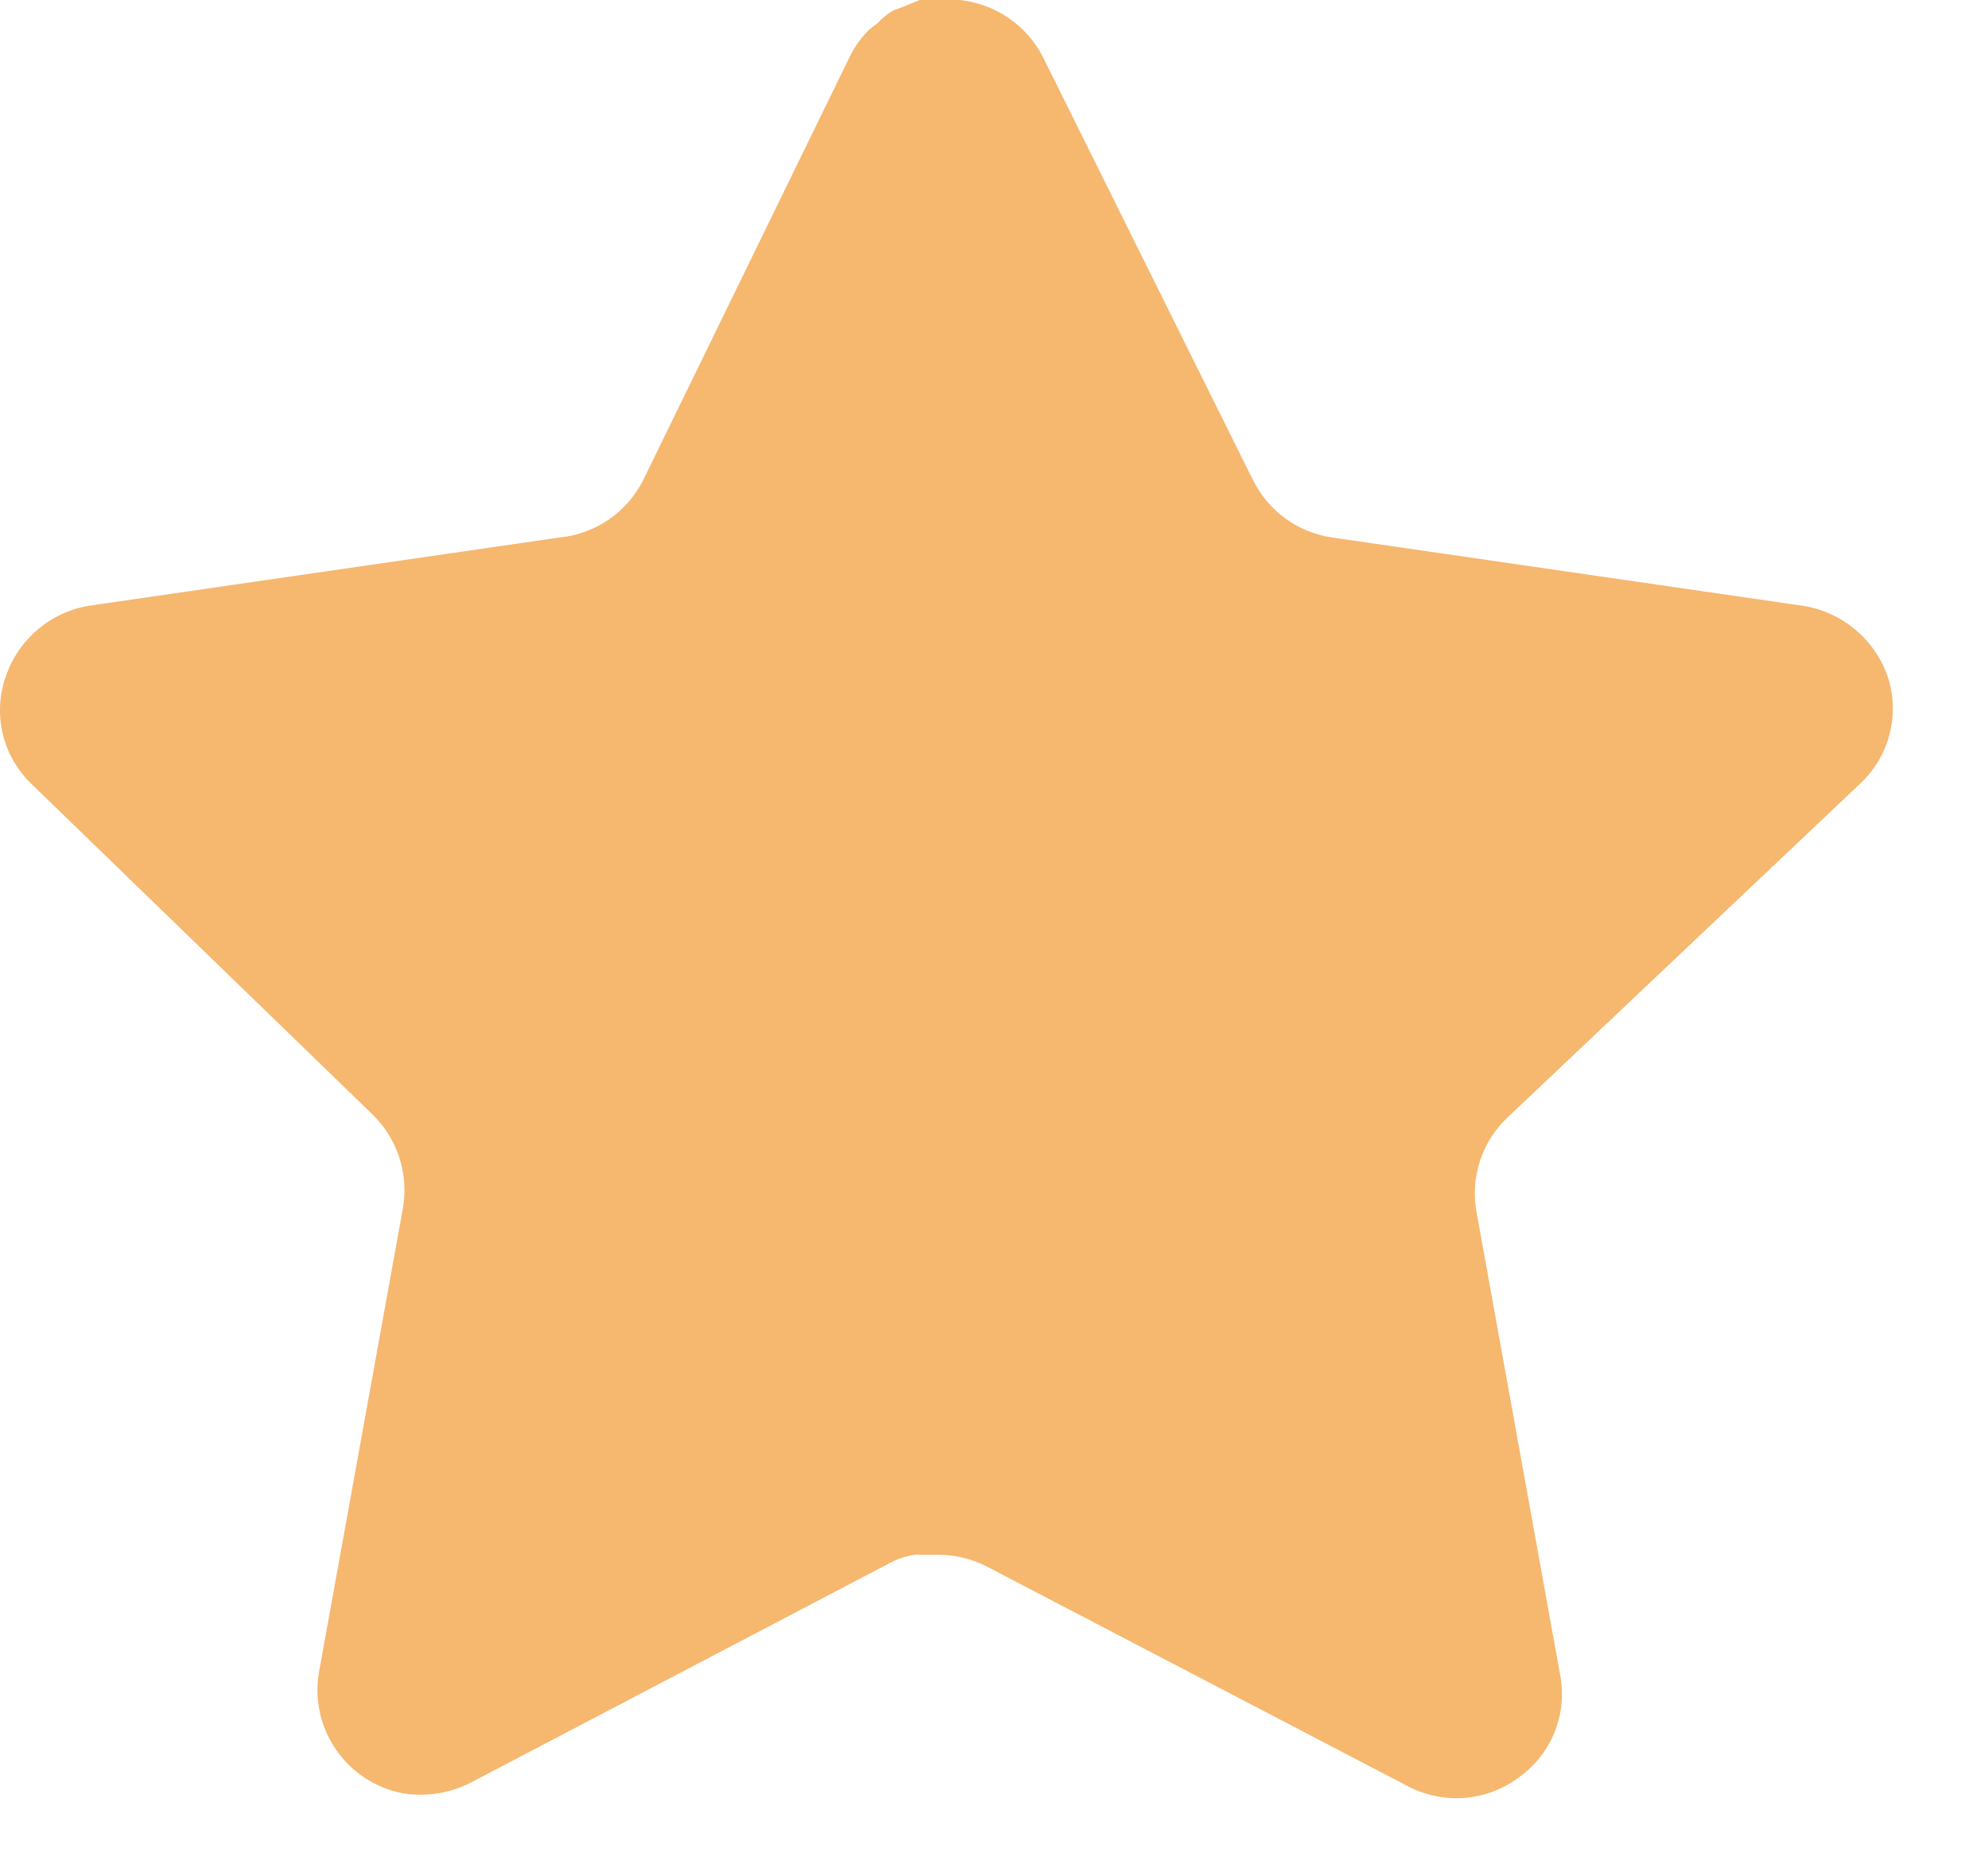
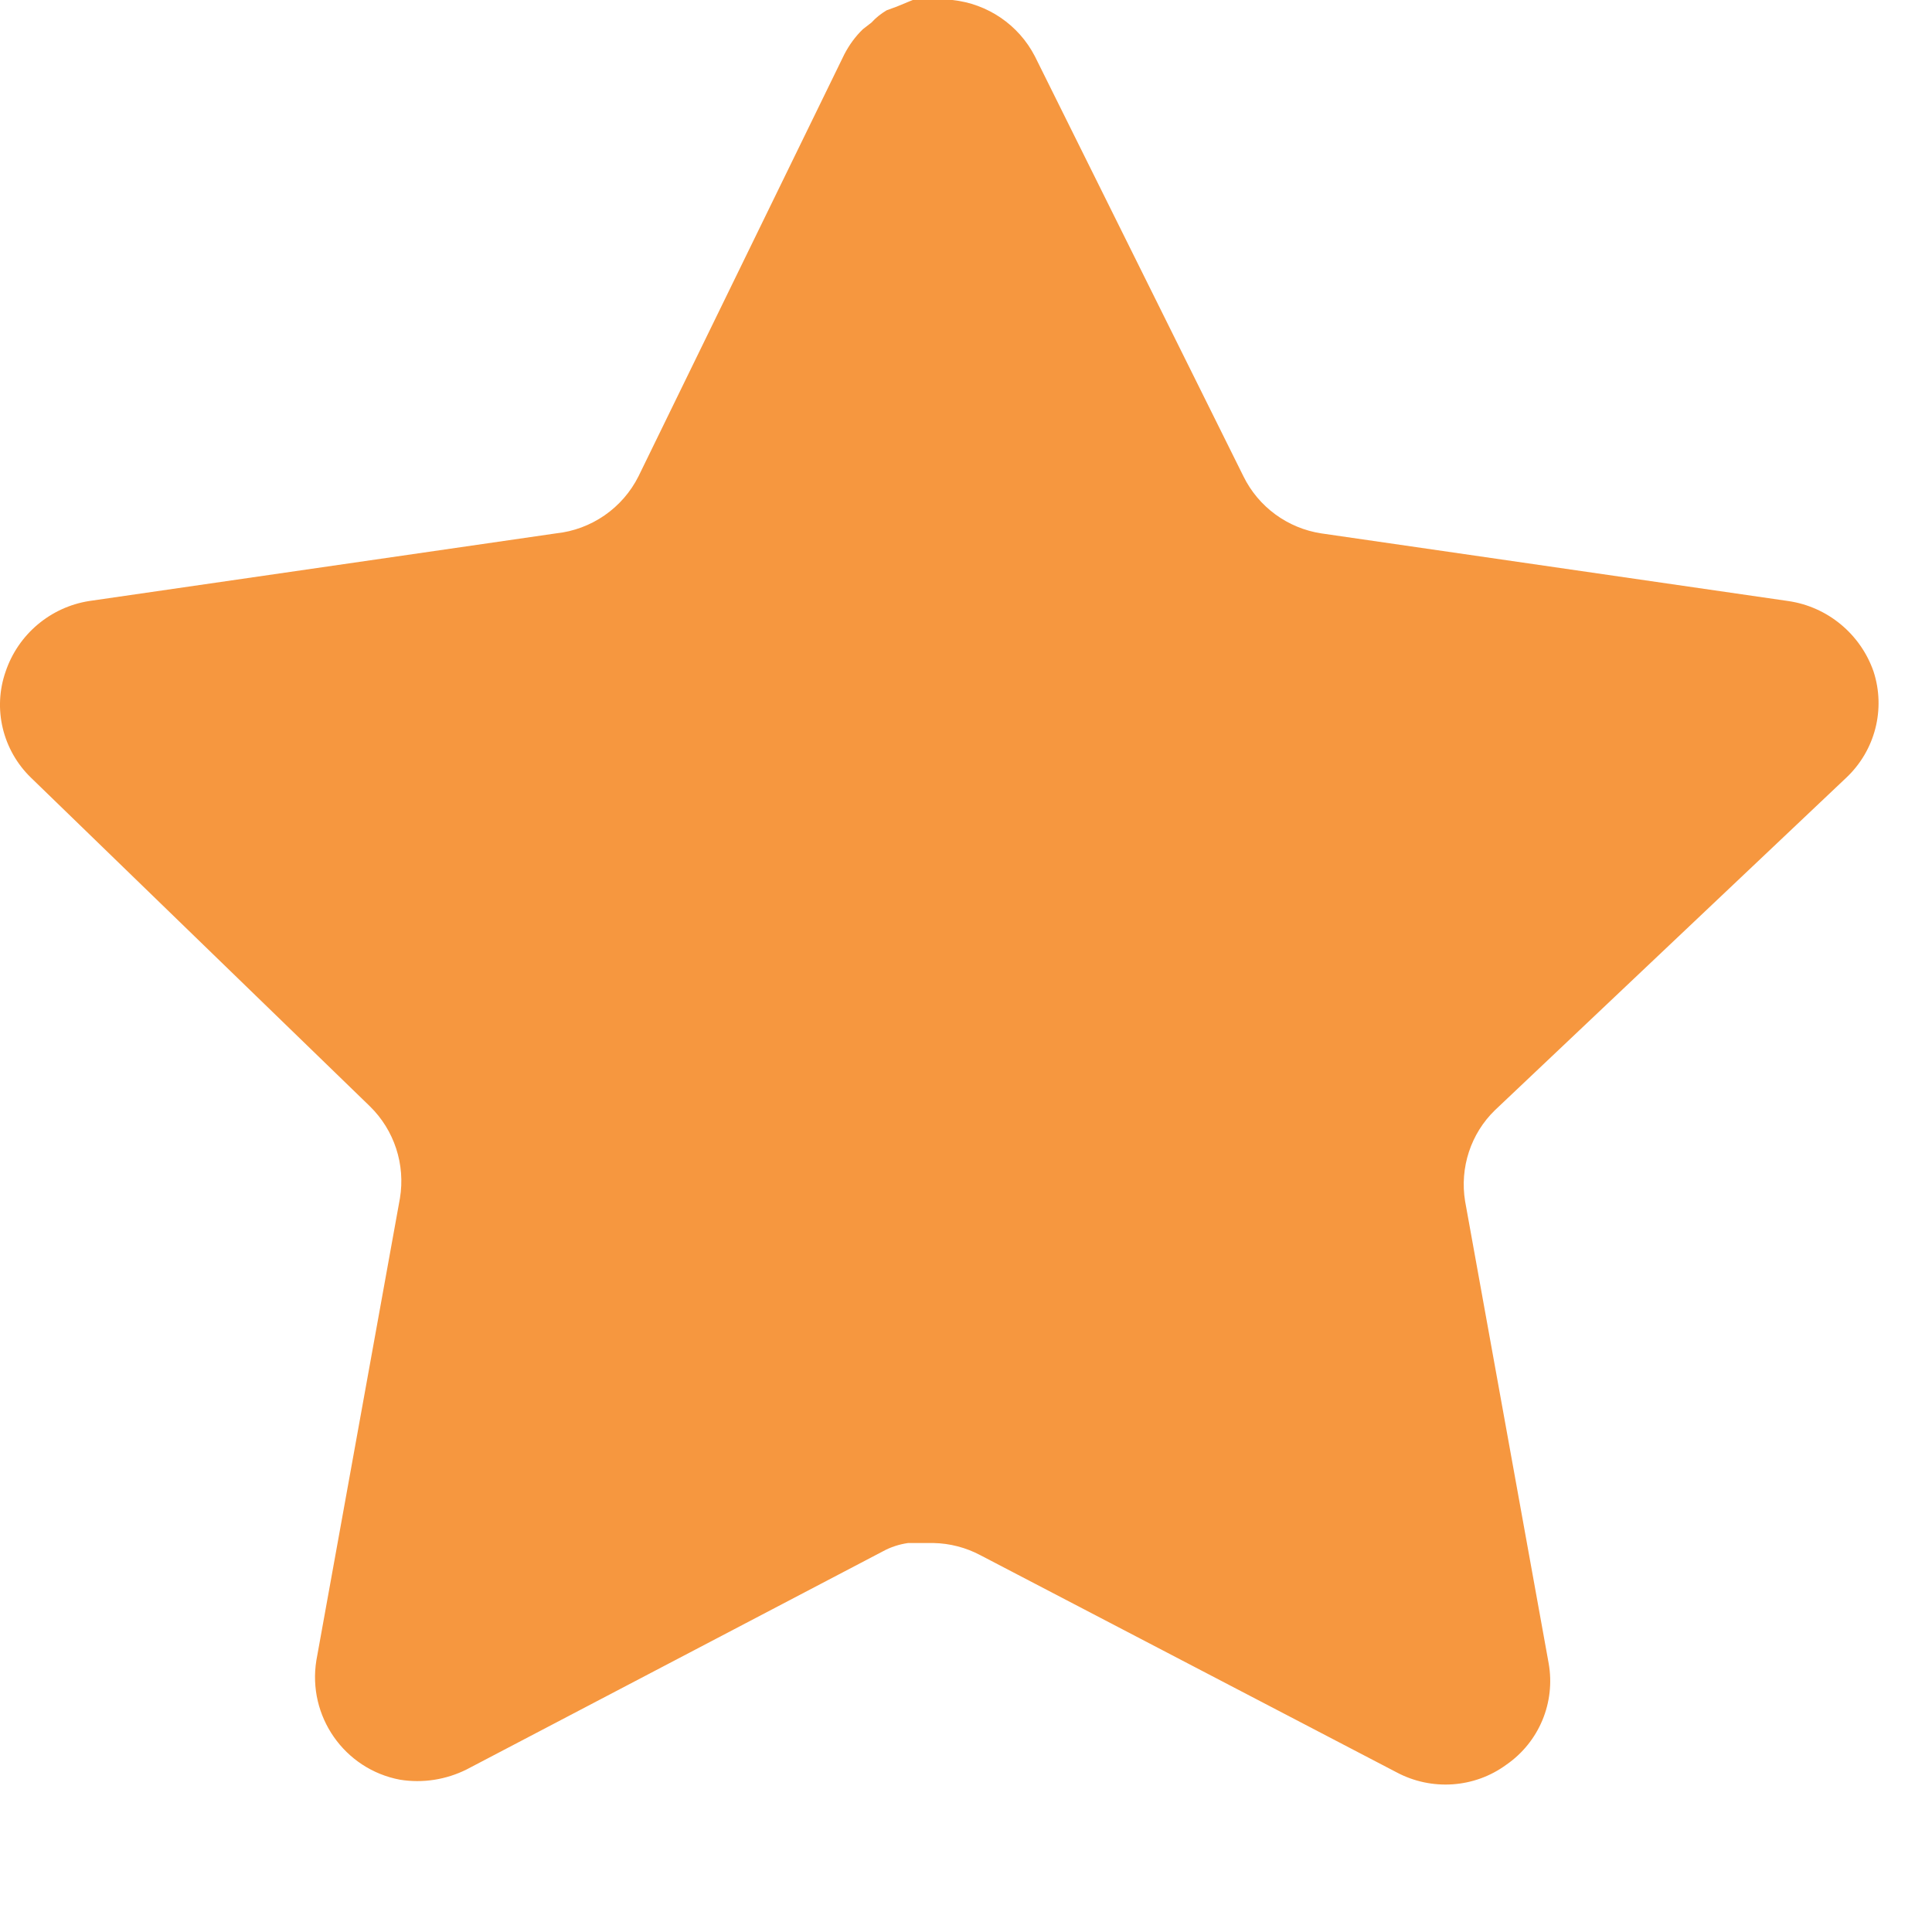
- <svg xmlns="http://www.w3.org/2000/svg" width="16" height="15" viewBox="0 0 16 15" fill="none">
-   <path d="M12.124 9.002C11.927 9.193 11.836 9.47 11.881 9.741L12.558 13.488C12.615 13.806 12.481 14.127 12.215 14.311C11.955 14.501 11.608 14.524 11.324 14.372L7.951 12.612C7.834 12.55 7.704 12.516 7.57 12.513H7.364C7.292 12.523 7.222 12.546 7.158 12.581L3.784 14.349C3.618 14.433 3.429 14.462 3.244 14.433C2.793 14.347 2.492 13.918 2.566 13.465L3.244 9.717C3.289 9.444 3.198 9.166 3.001 8.972L0.25 6.306C0.02 6.083 -0.06 5.748 0.046 5.446C0.148 5.144 0.408 4.924 0.723 4.874L4.508 4.325C4.796 4.296 5.049 4.12 5.178 3.861L6.846 0.442C6.886 0.366 6.937 0.296 6.998 0.236L7.067 0.183C7.103 0.143 7.144 0.11 7.19 0.084L7.273 0.053L7.402 0H7.723C8.009 0.03 8.261 0.201 8.393 0.457L10.083 3.861C10.205 4.11 10.442 4.283 10.715 4.325L14.5 4.874C14.82 4.92 15.087 5.141 15.193 5.446C15.293 5.751 15.207 6.086 14.972 6.306L12.124 9.002Z" fill="#F6B76F" />
+ <svg xmlns="http://www.w3.org/2000/svg" width="12" height="12" viewBox="0 0 12 12" fill="none">
+   <path d="M9.286 6.895C9.135 7.041 9.066 7.253 9.1 7.461L9.619 10.331C9.662 10.574 9.56 10.82 9.356 10.961C9.157 11.107 8.891 11.124 8.674 11.008L6.09 9.66C6 9.612 5.9 9.586 5.798 9.584H5.64C5.585 9.592 5.532 9.609 5.483 9.636L2.899 10.99C2.771 11.054 2.626 11.077 2.484 11.054C2.139 10.989 1.909 10.66 1.965 10.313L2.484 7.443C2.519 7.233 2.449 7.02 2.298 6.872L0.192 4.83C0.016 4.659 -0.046 4.402 0.035 4.171C0.113 3.94 0.313 3.771 0.554 3.733L3.453 3.313C3.673 3.29 3.867 3.156 3.966 2.958L5.244 0.338C5.274 0.28 5.313 0.226 5.36 0.181L5.413 0.14C5.44 0.11 5.472 0.085 5.507 0.064L5.57 0.041L5.669 0H5.915C6.134 0.023 6.327 0.154 6.428 0.35L7.723 2.958C7.816 3.148 7.997 3.281 8.207 3.313L11.106 3.733C11.351 3.768 11.556 3.938 11.637 4.171C11.713 4.405 11.647 4.661 11.468 4.83L9.286 6.895Z" fill="#F6973F" />
</svg>
